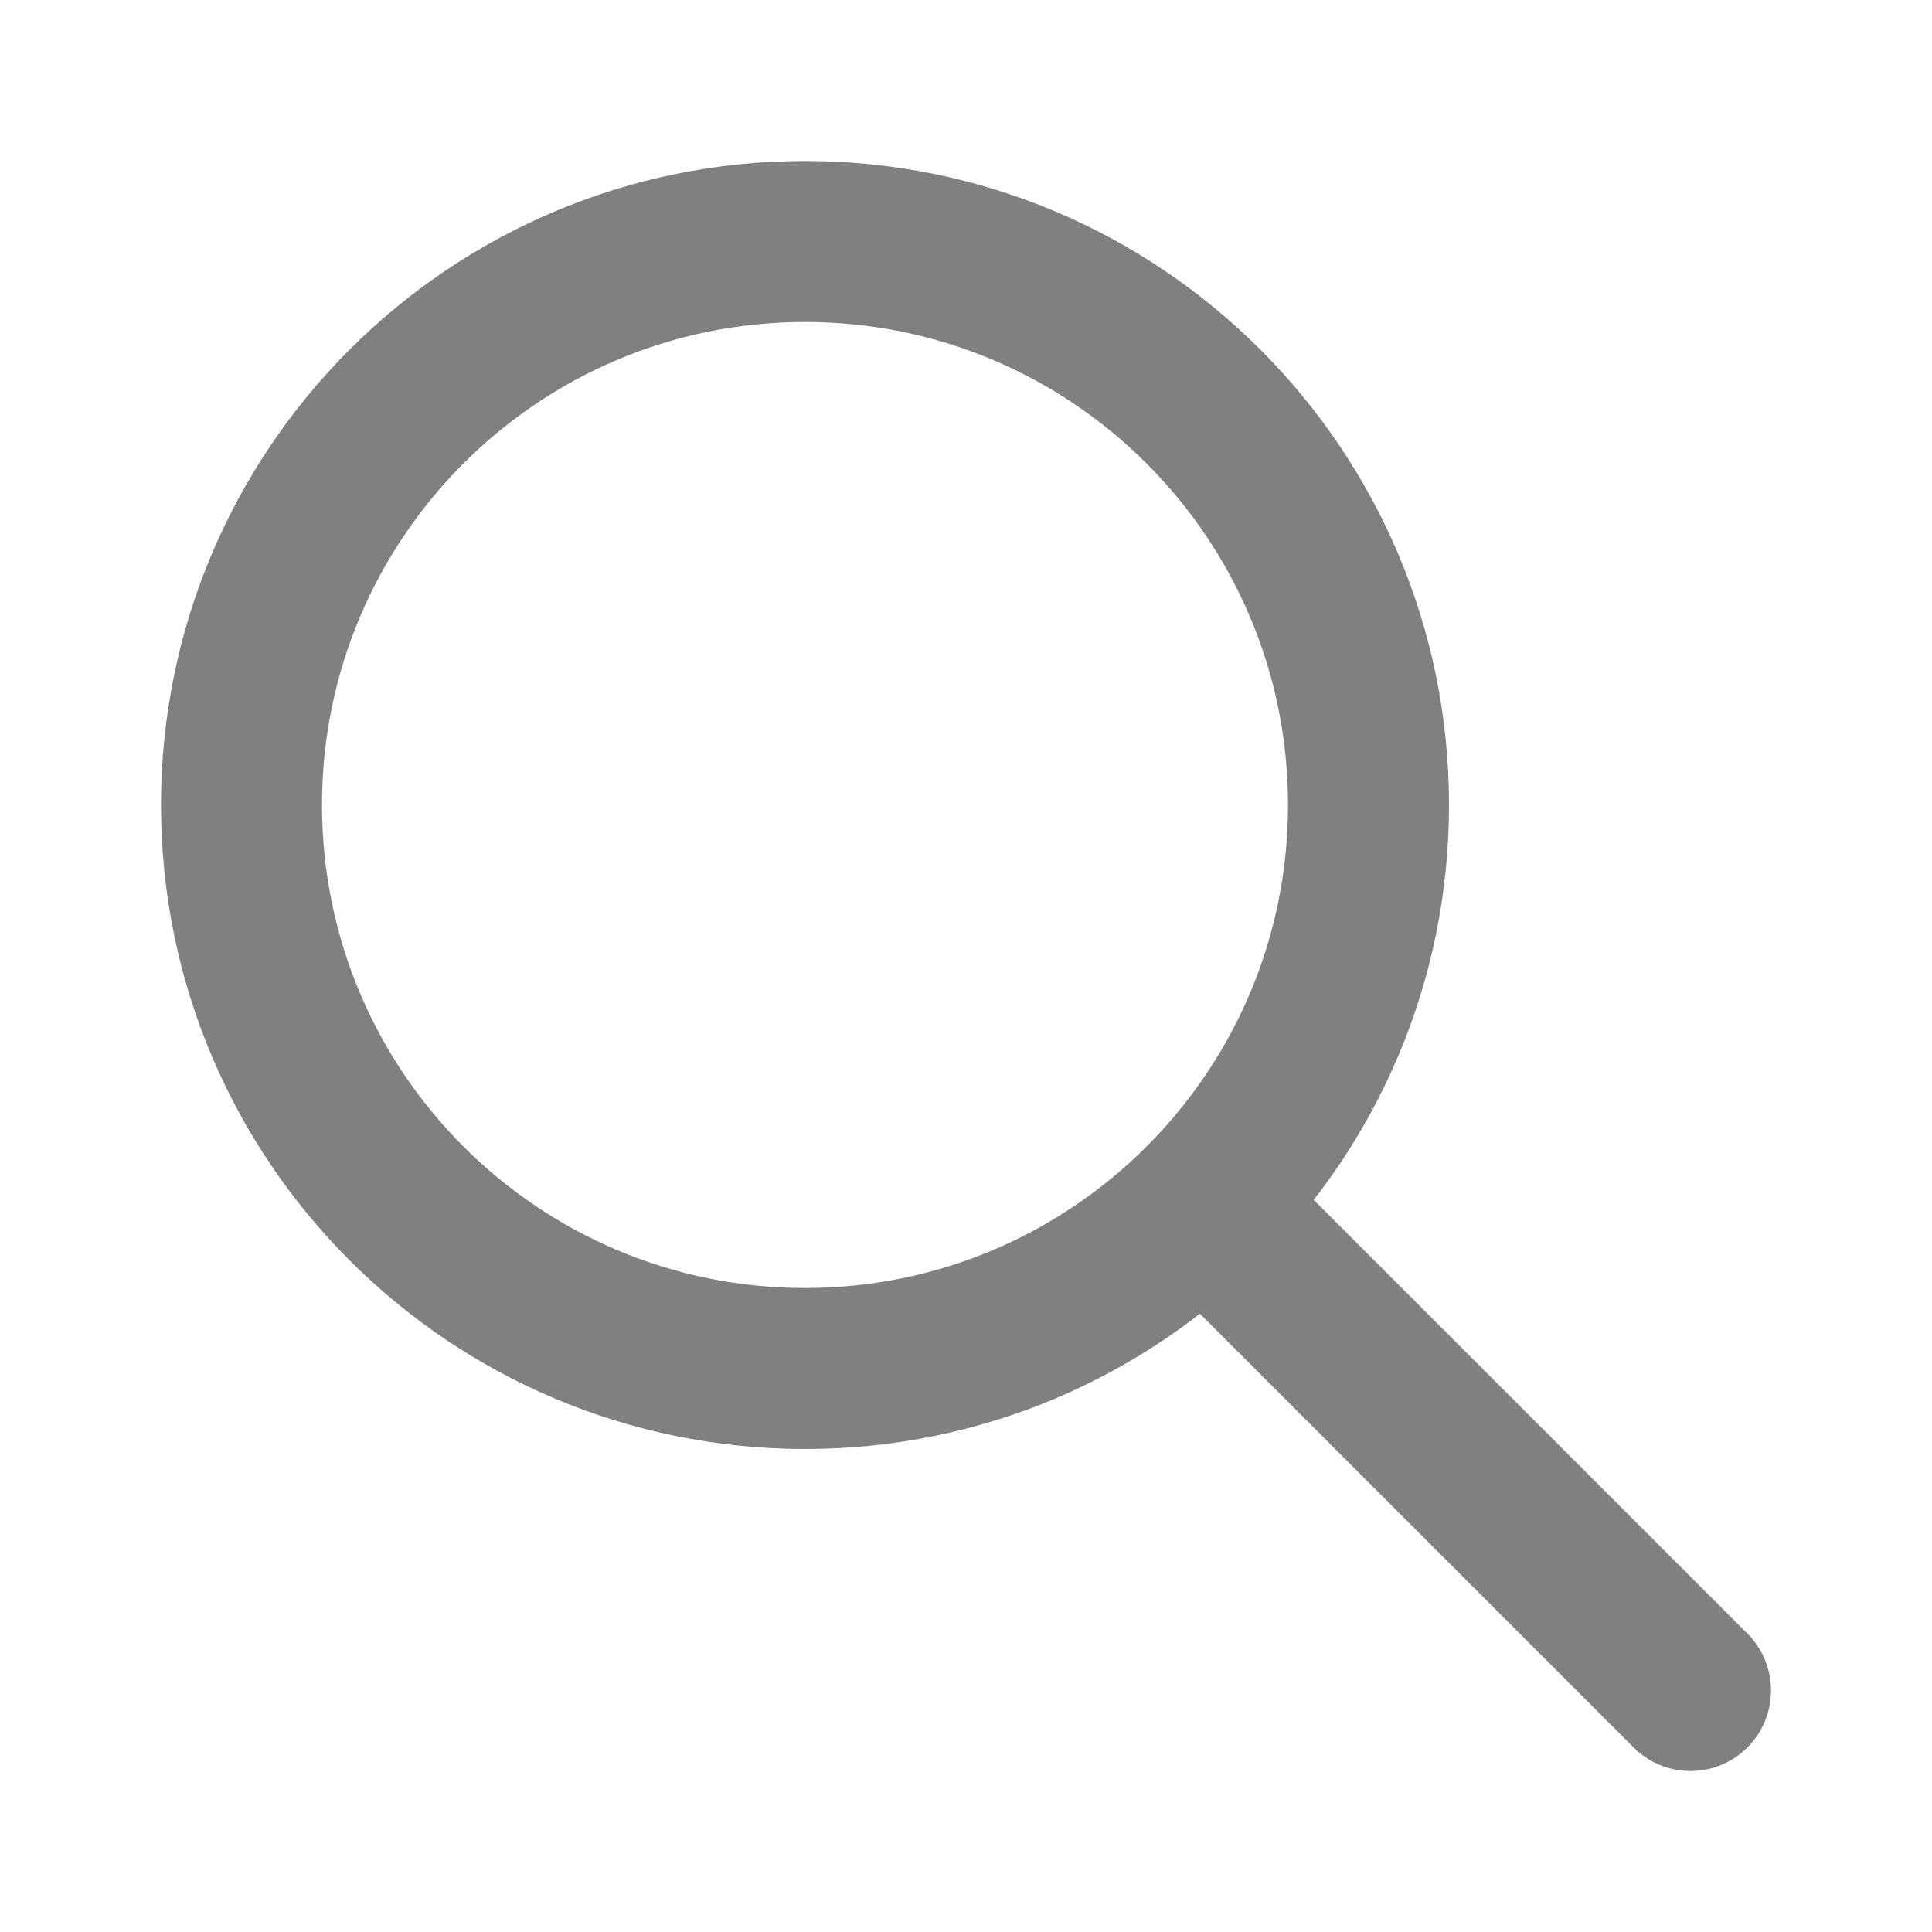
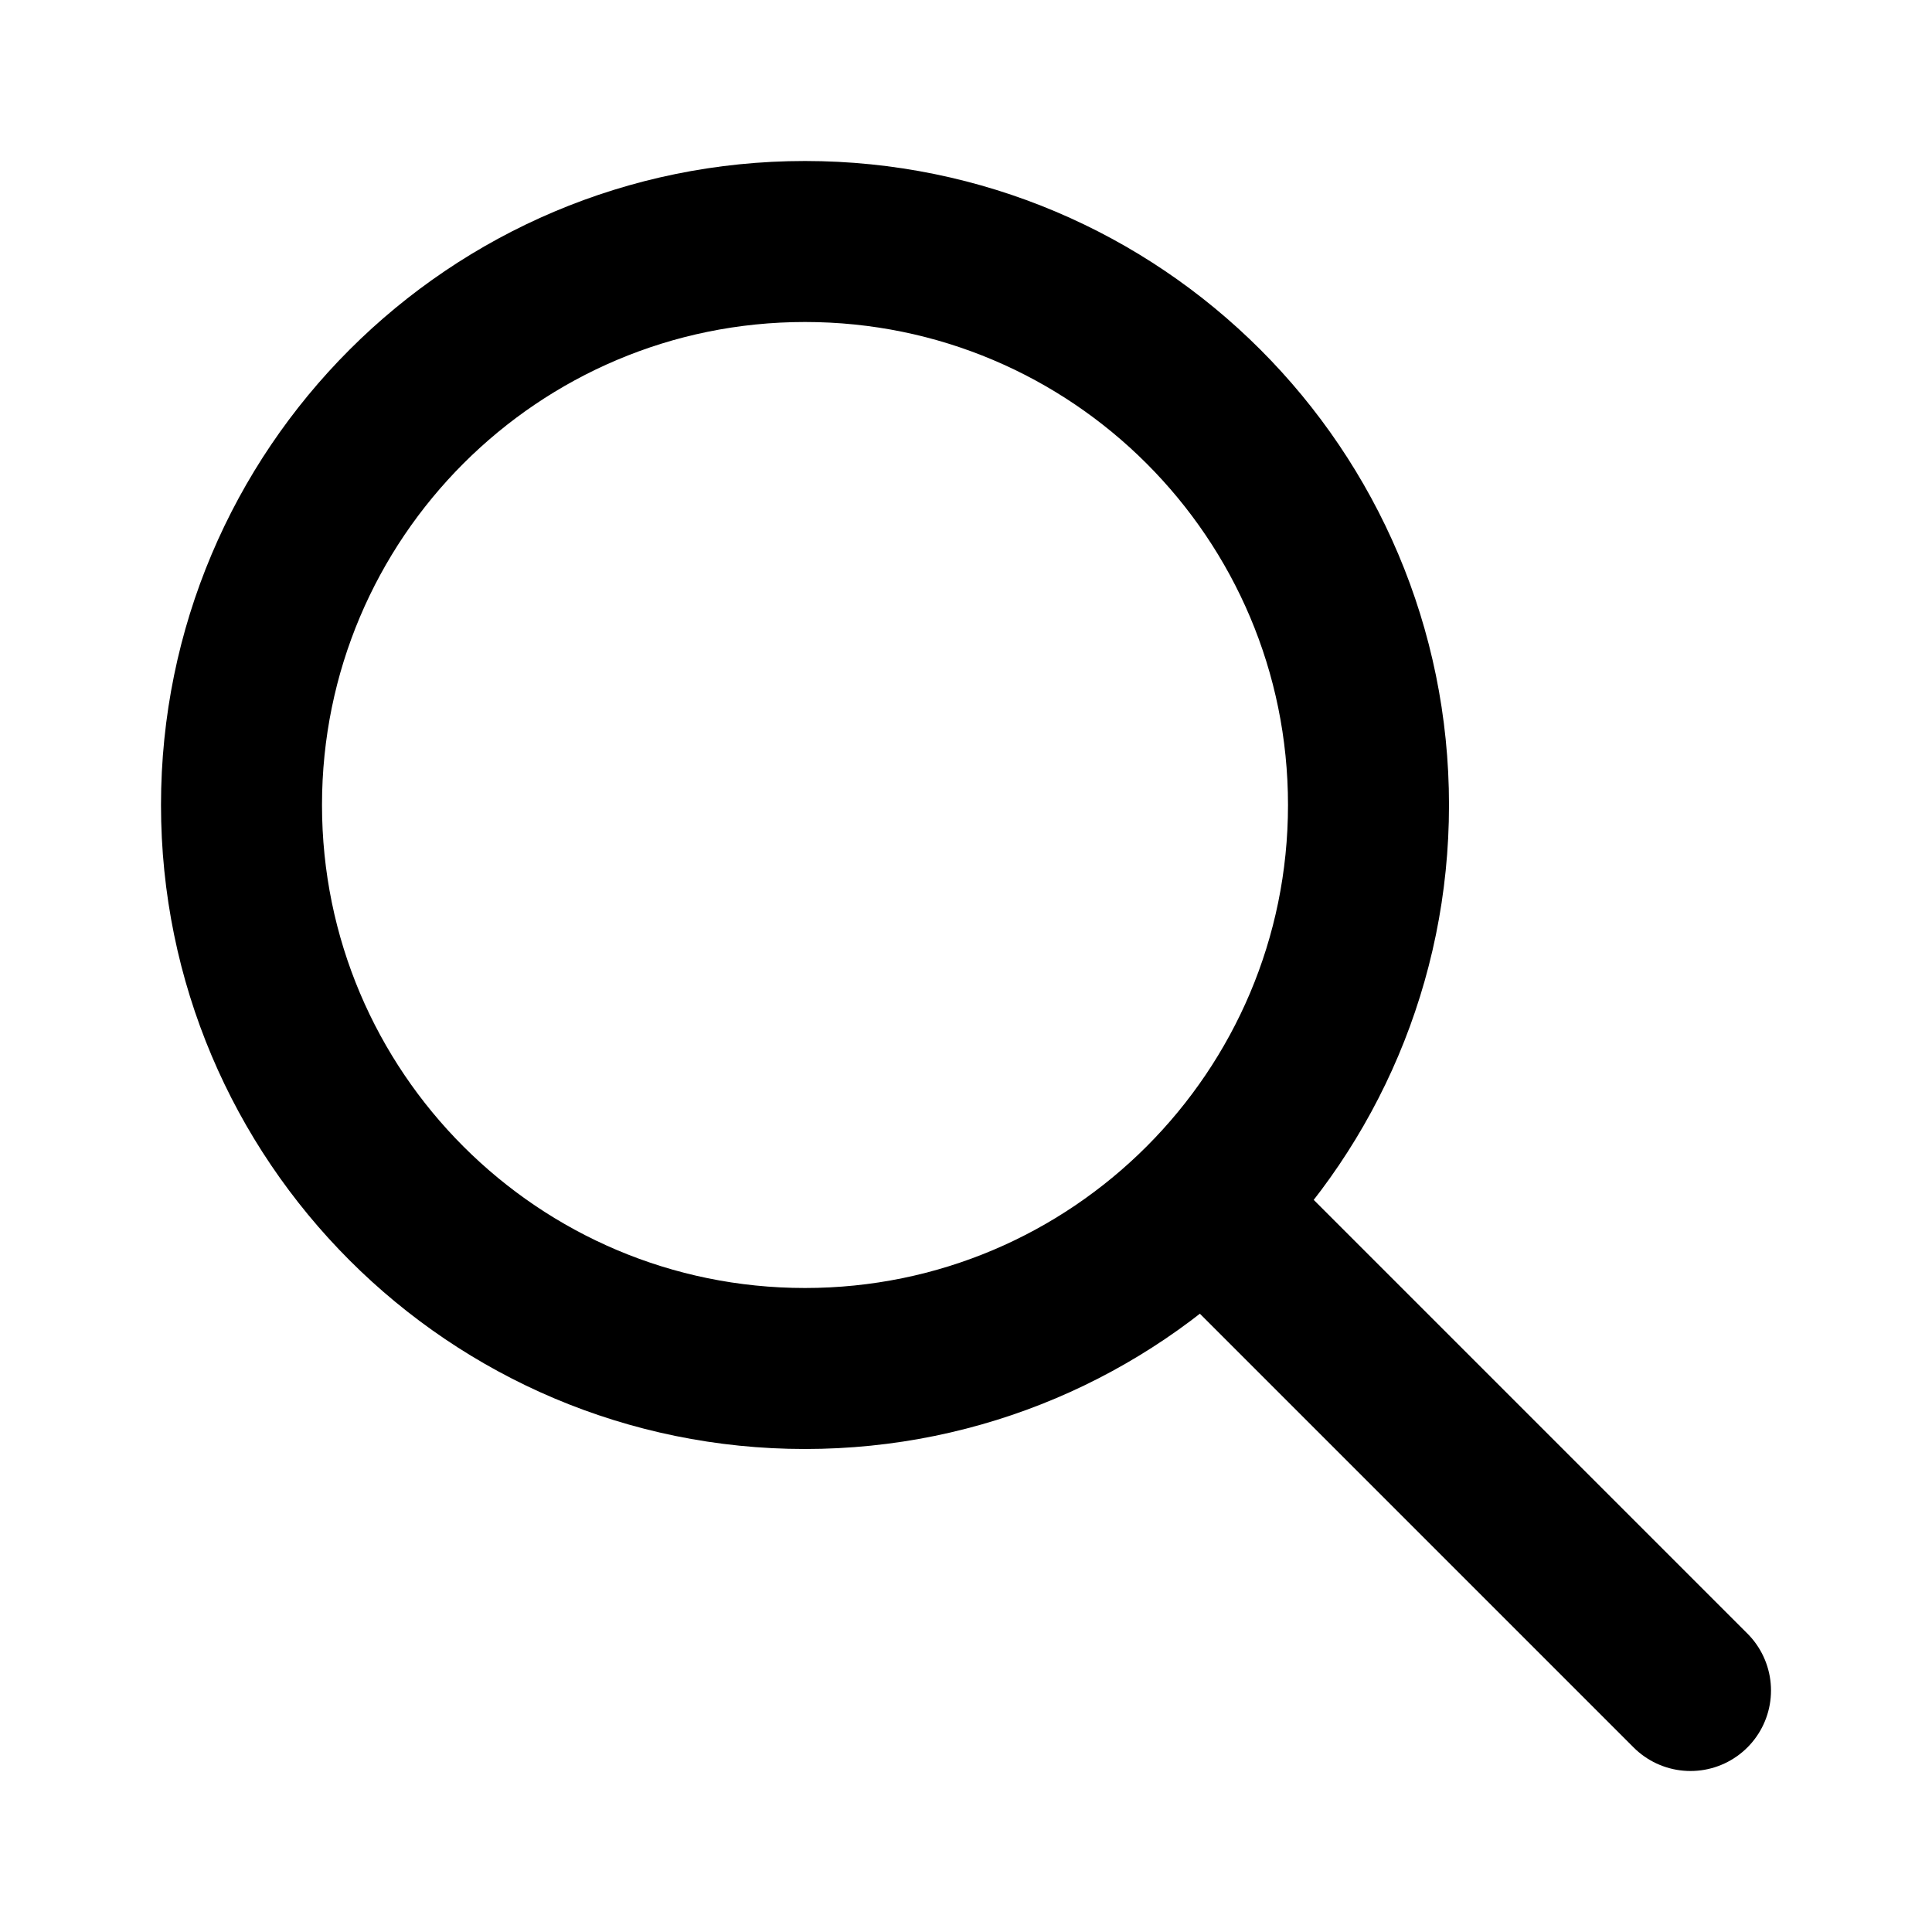
- <svg xmlns="http://www.w3.org/2000/svg" color="#808080" width="24" height="24" viewBox="0 0 24 24" fill="none" stroke="currentColor" stroke-width="2" stroke-linecap="round" stroke-linejoin="round" class="icon icon-tabler icons-tabler-outline icon-tabler-search">
+ <svg xmlns="http://www.w3.org/2000/svg" width="24" height="24" viewBox="0 0 24 24" fill="none" stroke="currentColor" stroke-width="2" stroke-linecap="round" stroke-linejoin="round" class="icon icon-tabler icons-tabler-outline icon-tabler-search">
  <path stroke="none" d="M0 0h24v24H0z" fill="none" />
  <path d="M10 10m-7 0a7 7 0 1 0 14 0a7 7 0 1 0 -14 0" />
  <path d="M21 21l-6 -6" />
</svg>
